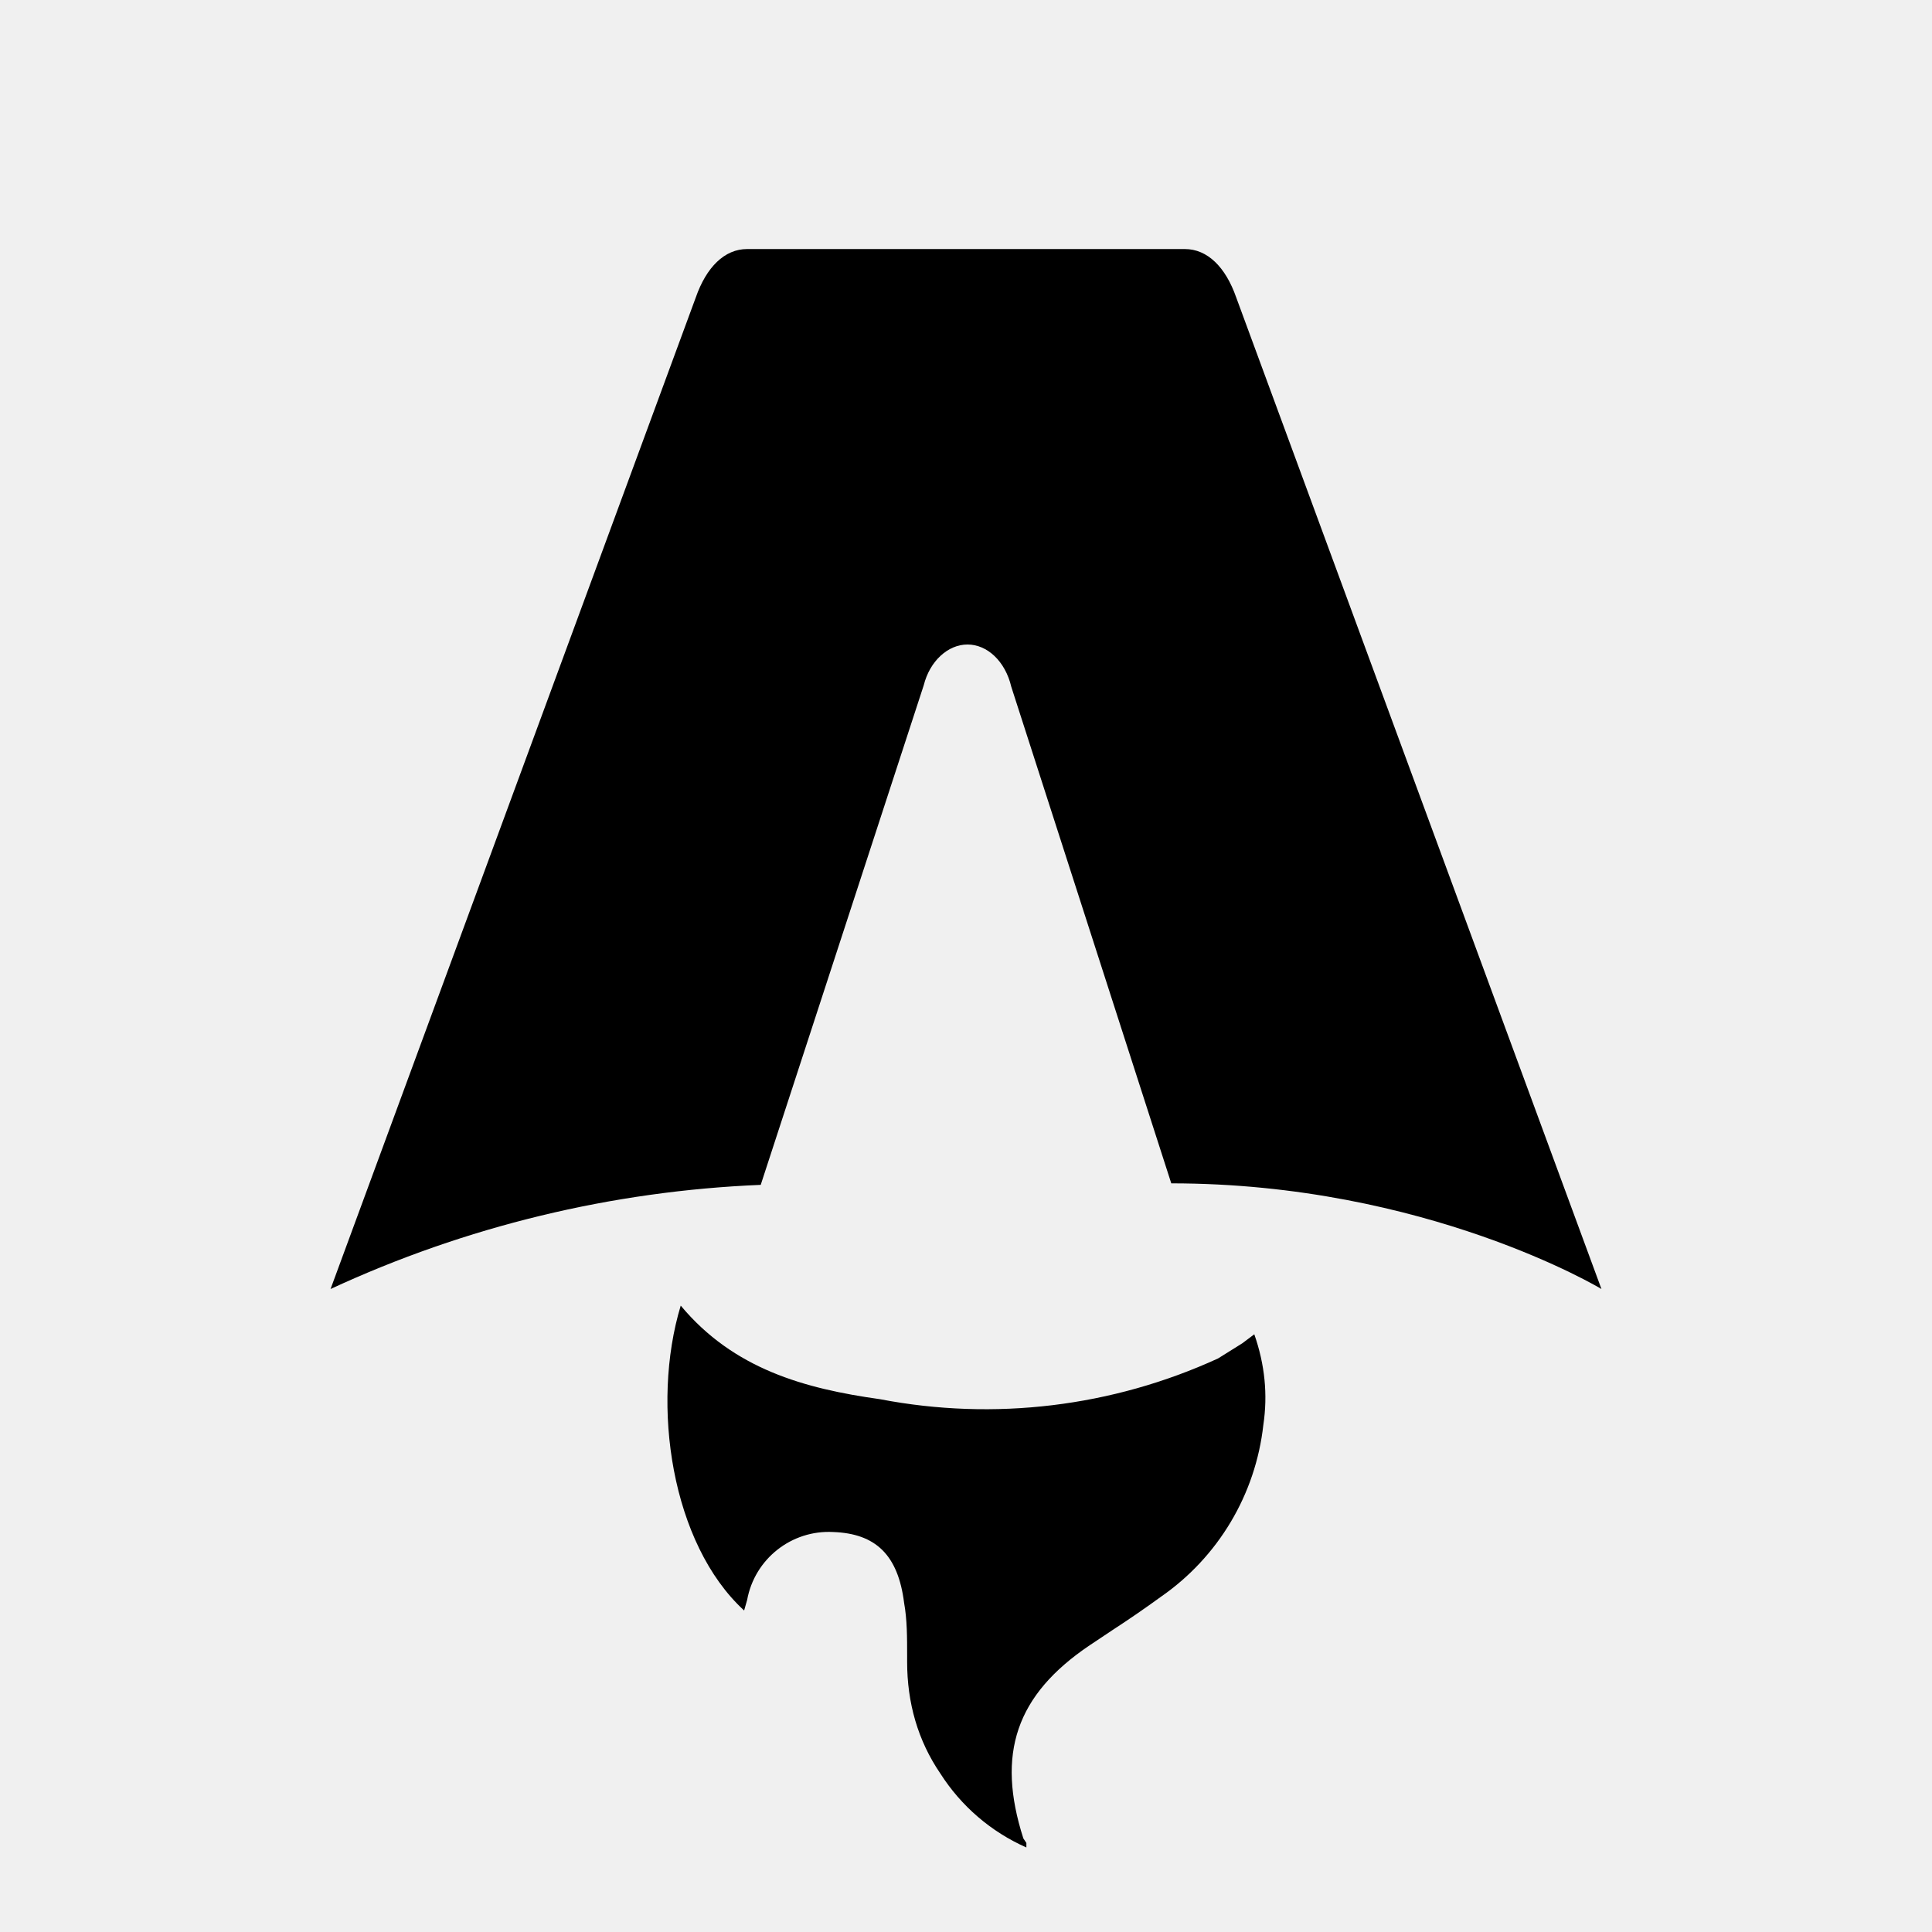
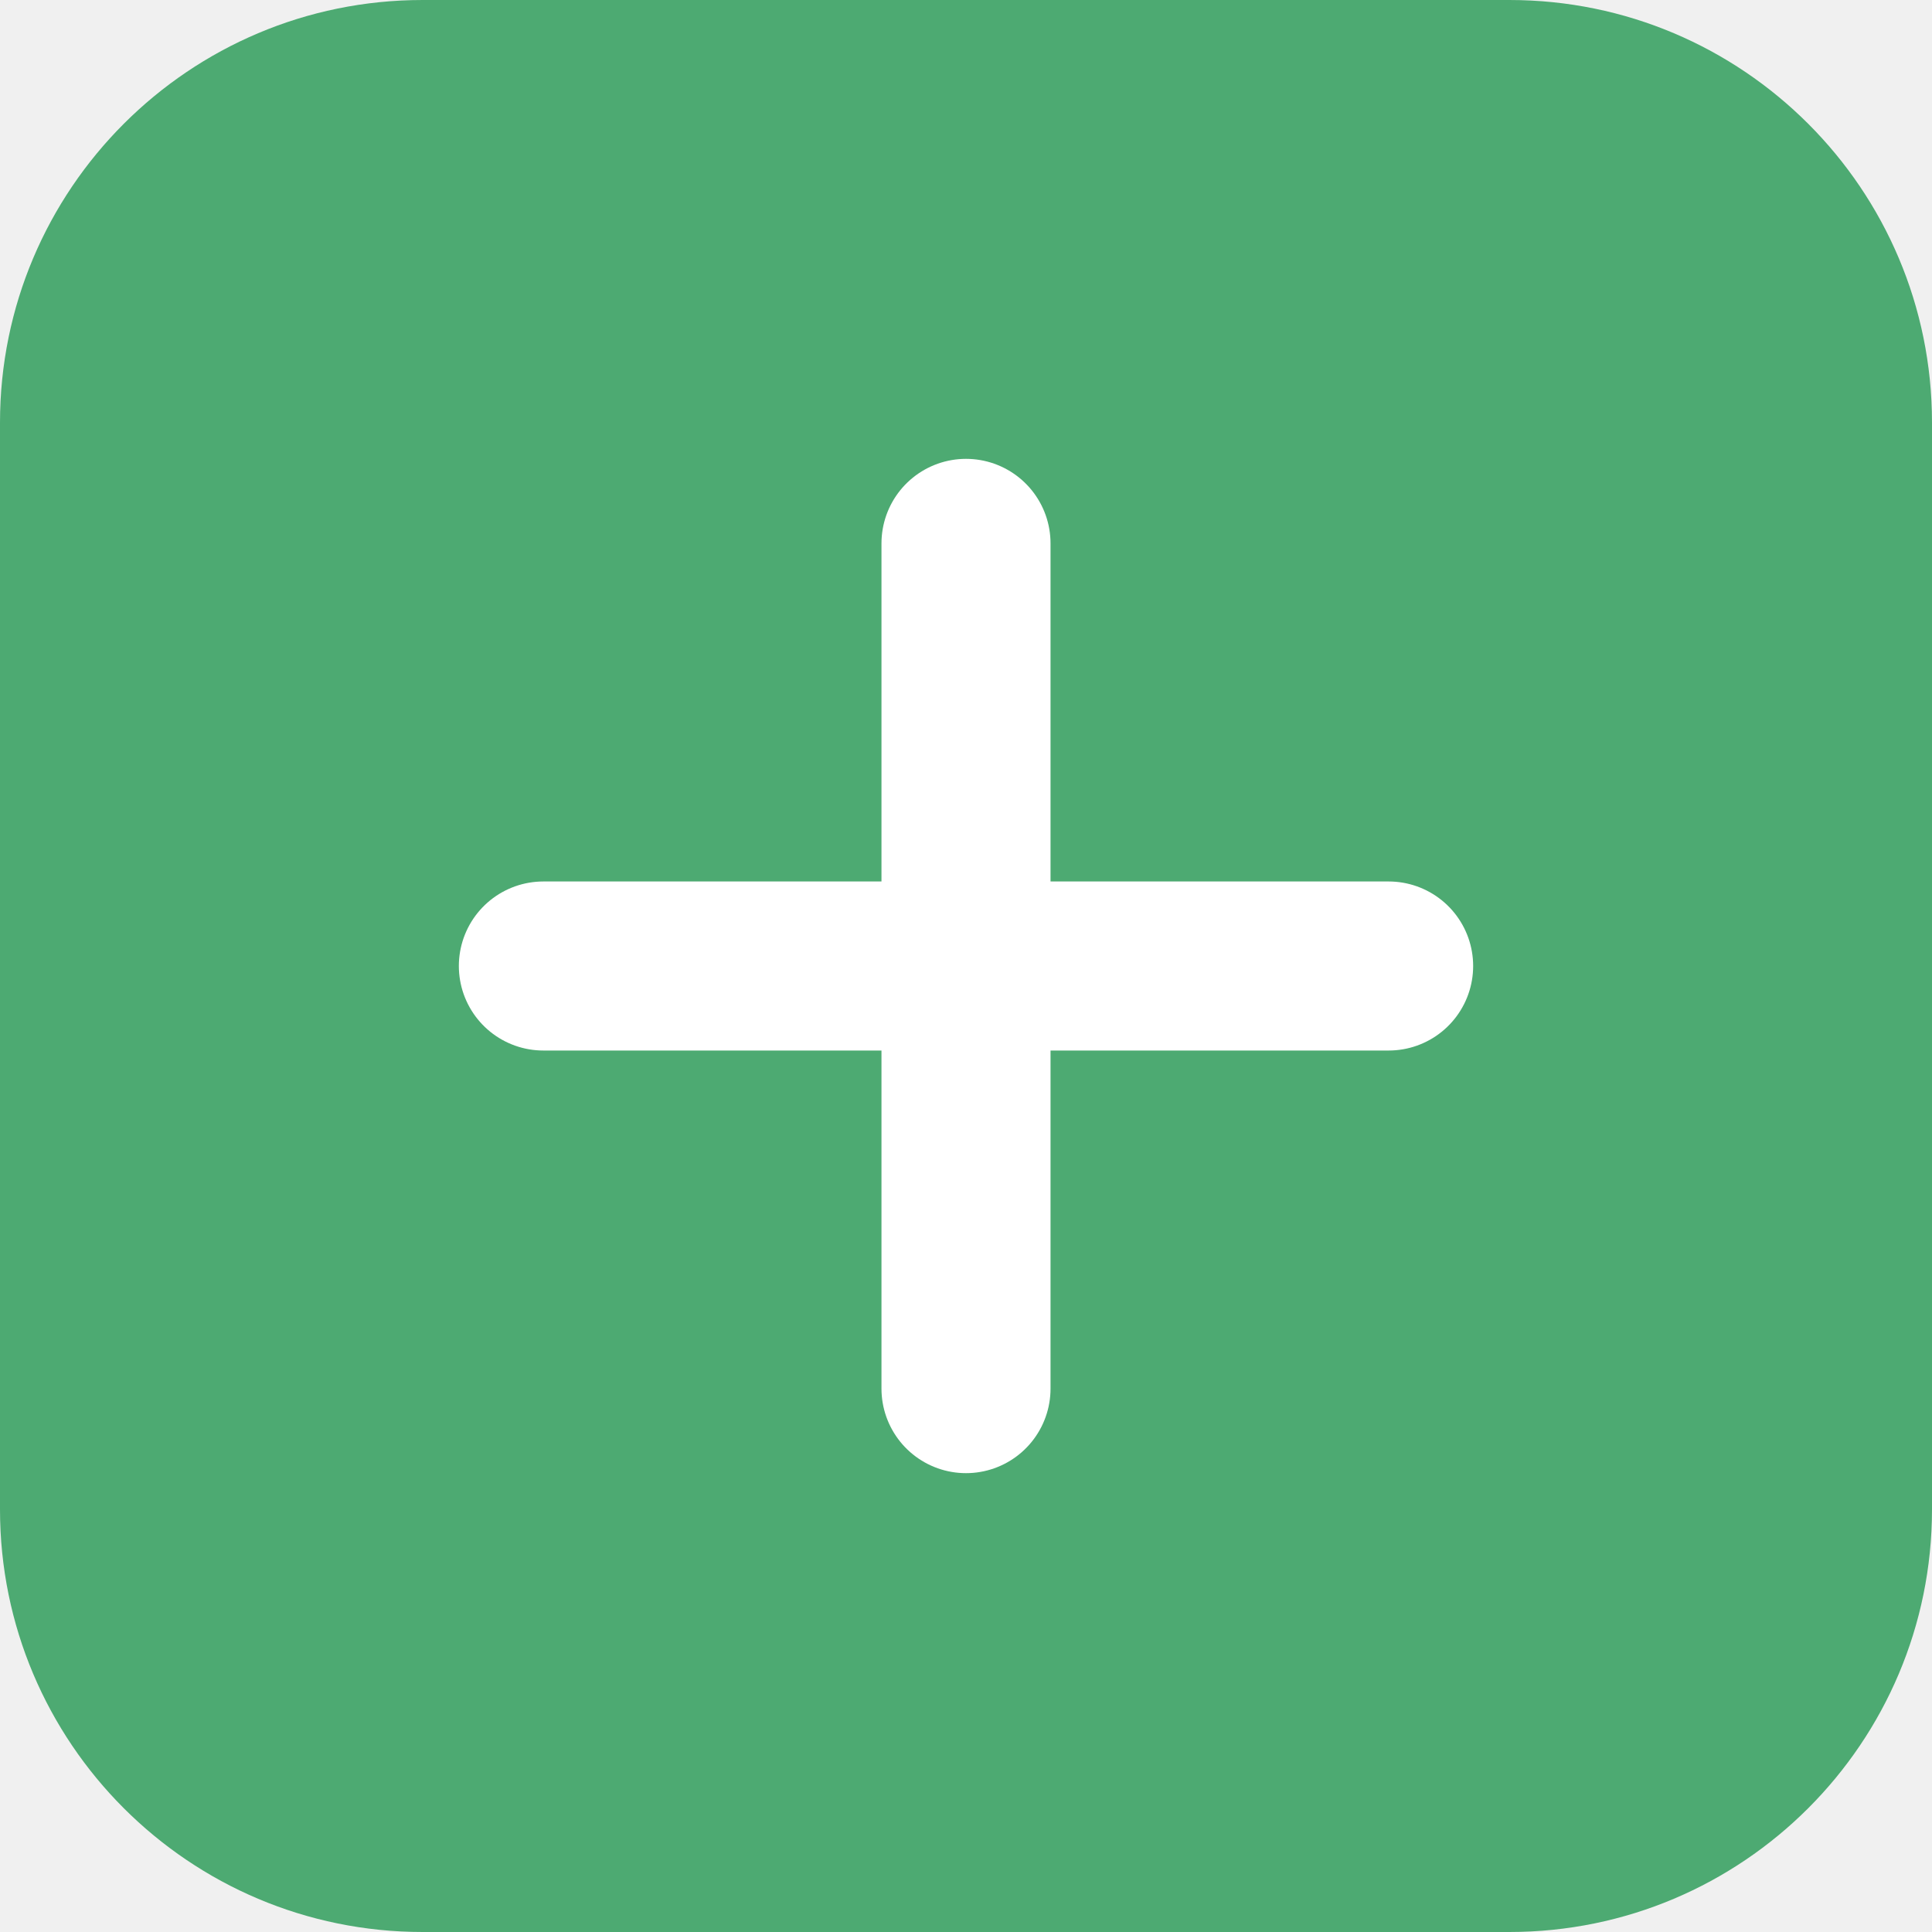
- <svg xmlns="http://www.w3.org/2000/svg" fill="none" viewBox="0 0 128 128">
-   <path d="M50.4 78.5a75.1 75.1 0 0 0-28.5 6.9l24.2-65.7c.7-2 1.9-3.2 3.4-3.2h29c1.5 0 2.7 1.2 3.4 3.2l24.2 65.7s-11.6-7-28.5-7L67 45.5c-.4-1.7-1.6-2.8-2.9-2.8-1.3 0-2.5 1.1-2.9 2.7L50.4 78.5Zm-1.1 28.2Zm-4.2-20.2c-2 6.6-.6 15.8 4.2 20.2a17.5 17.5 0 0 1 .2-.7 5.5 5.5 0 0 1 5.7-4.5c2.8.1 4.3 1.5 4.7 4.7.2 1.1.2 2.3.2 3.5v.4c0 2.7.7 5.2 2.2 7.4a13 13 0 0 0 5.7 4.9v-.3l-.2-.3c-1.8-5.6-.5-9.5 4.4-12.8l1.5-1a73 73 0 0 0 3.2-2.2 16 16 0 0 0 6.8-11.4c.3-2 .1-4-.6-6l-.8.6-1.6 1a37 37 0 0 1-22.4 2.7c-5-.7-9.7-2-13.2-6.2Z" />
-   <style>
-         path { fill: #000; }
-         @media (prefers-color-scheme: dark) {
-             path { fill: #FFF; }
-         }
-     </style>
+ <svg xmlns="http://www.w3.org/2000/svg" viewBox="0 0 32 32" fill="none" aria-hidden="true">
+   <rect width="32" height="32" rx="7" fill="#4DAA72" />
+   <path stroke="#ffffff" stroke-width="2.8" stroke-linecap="round" d="M16 9v14M9 16h14" />
</svg>
